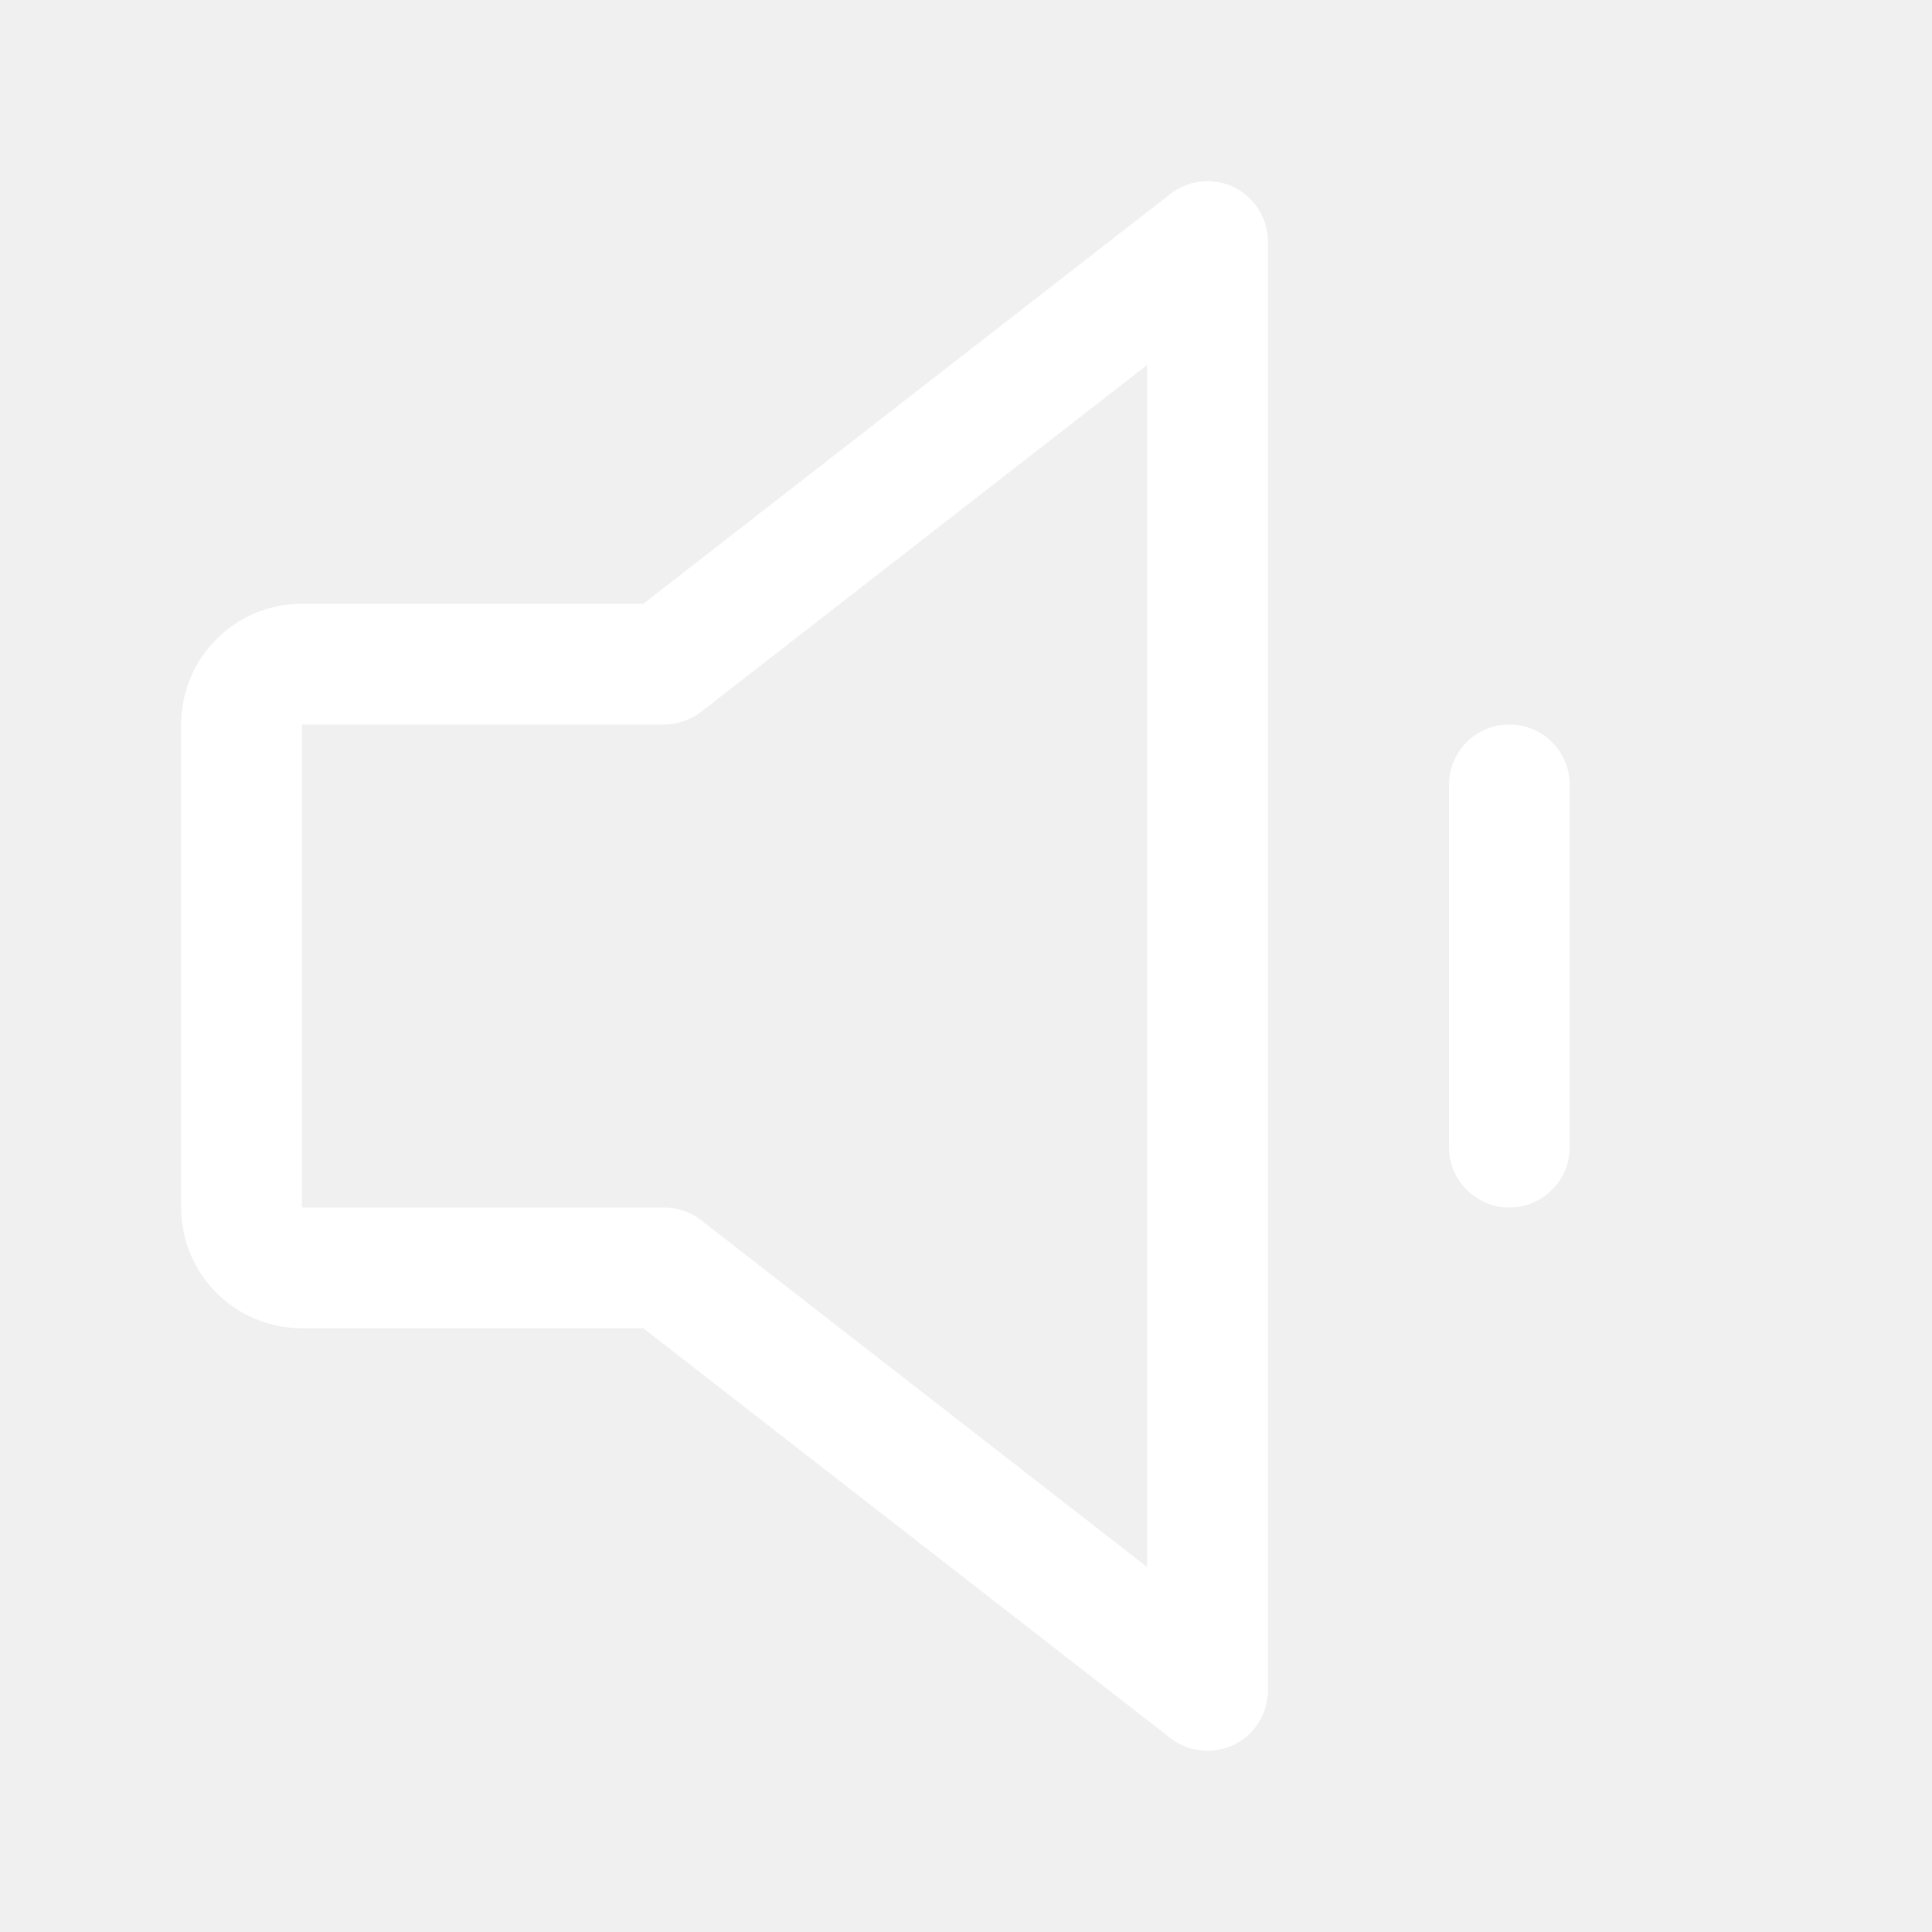
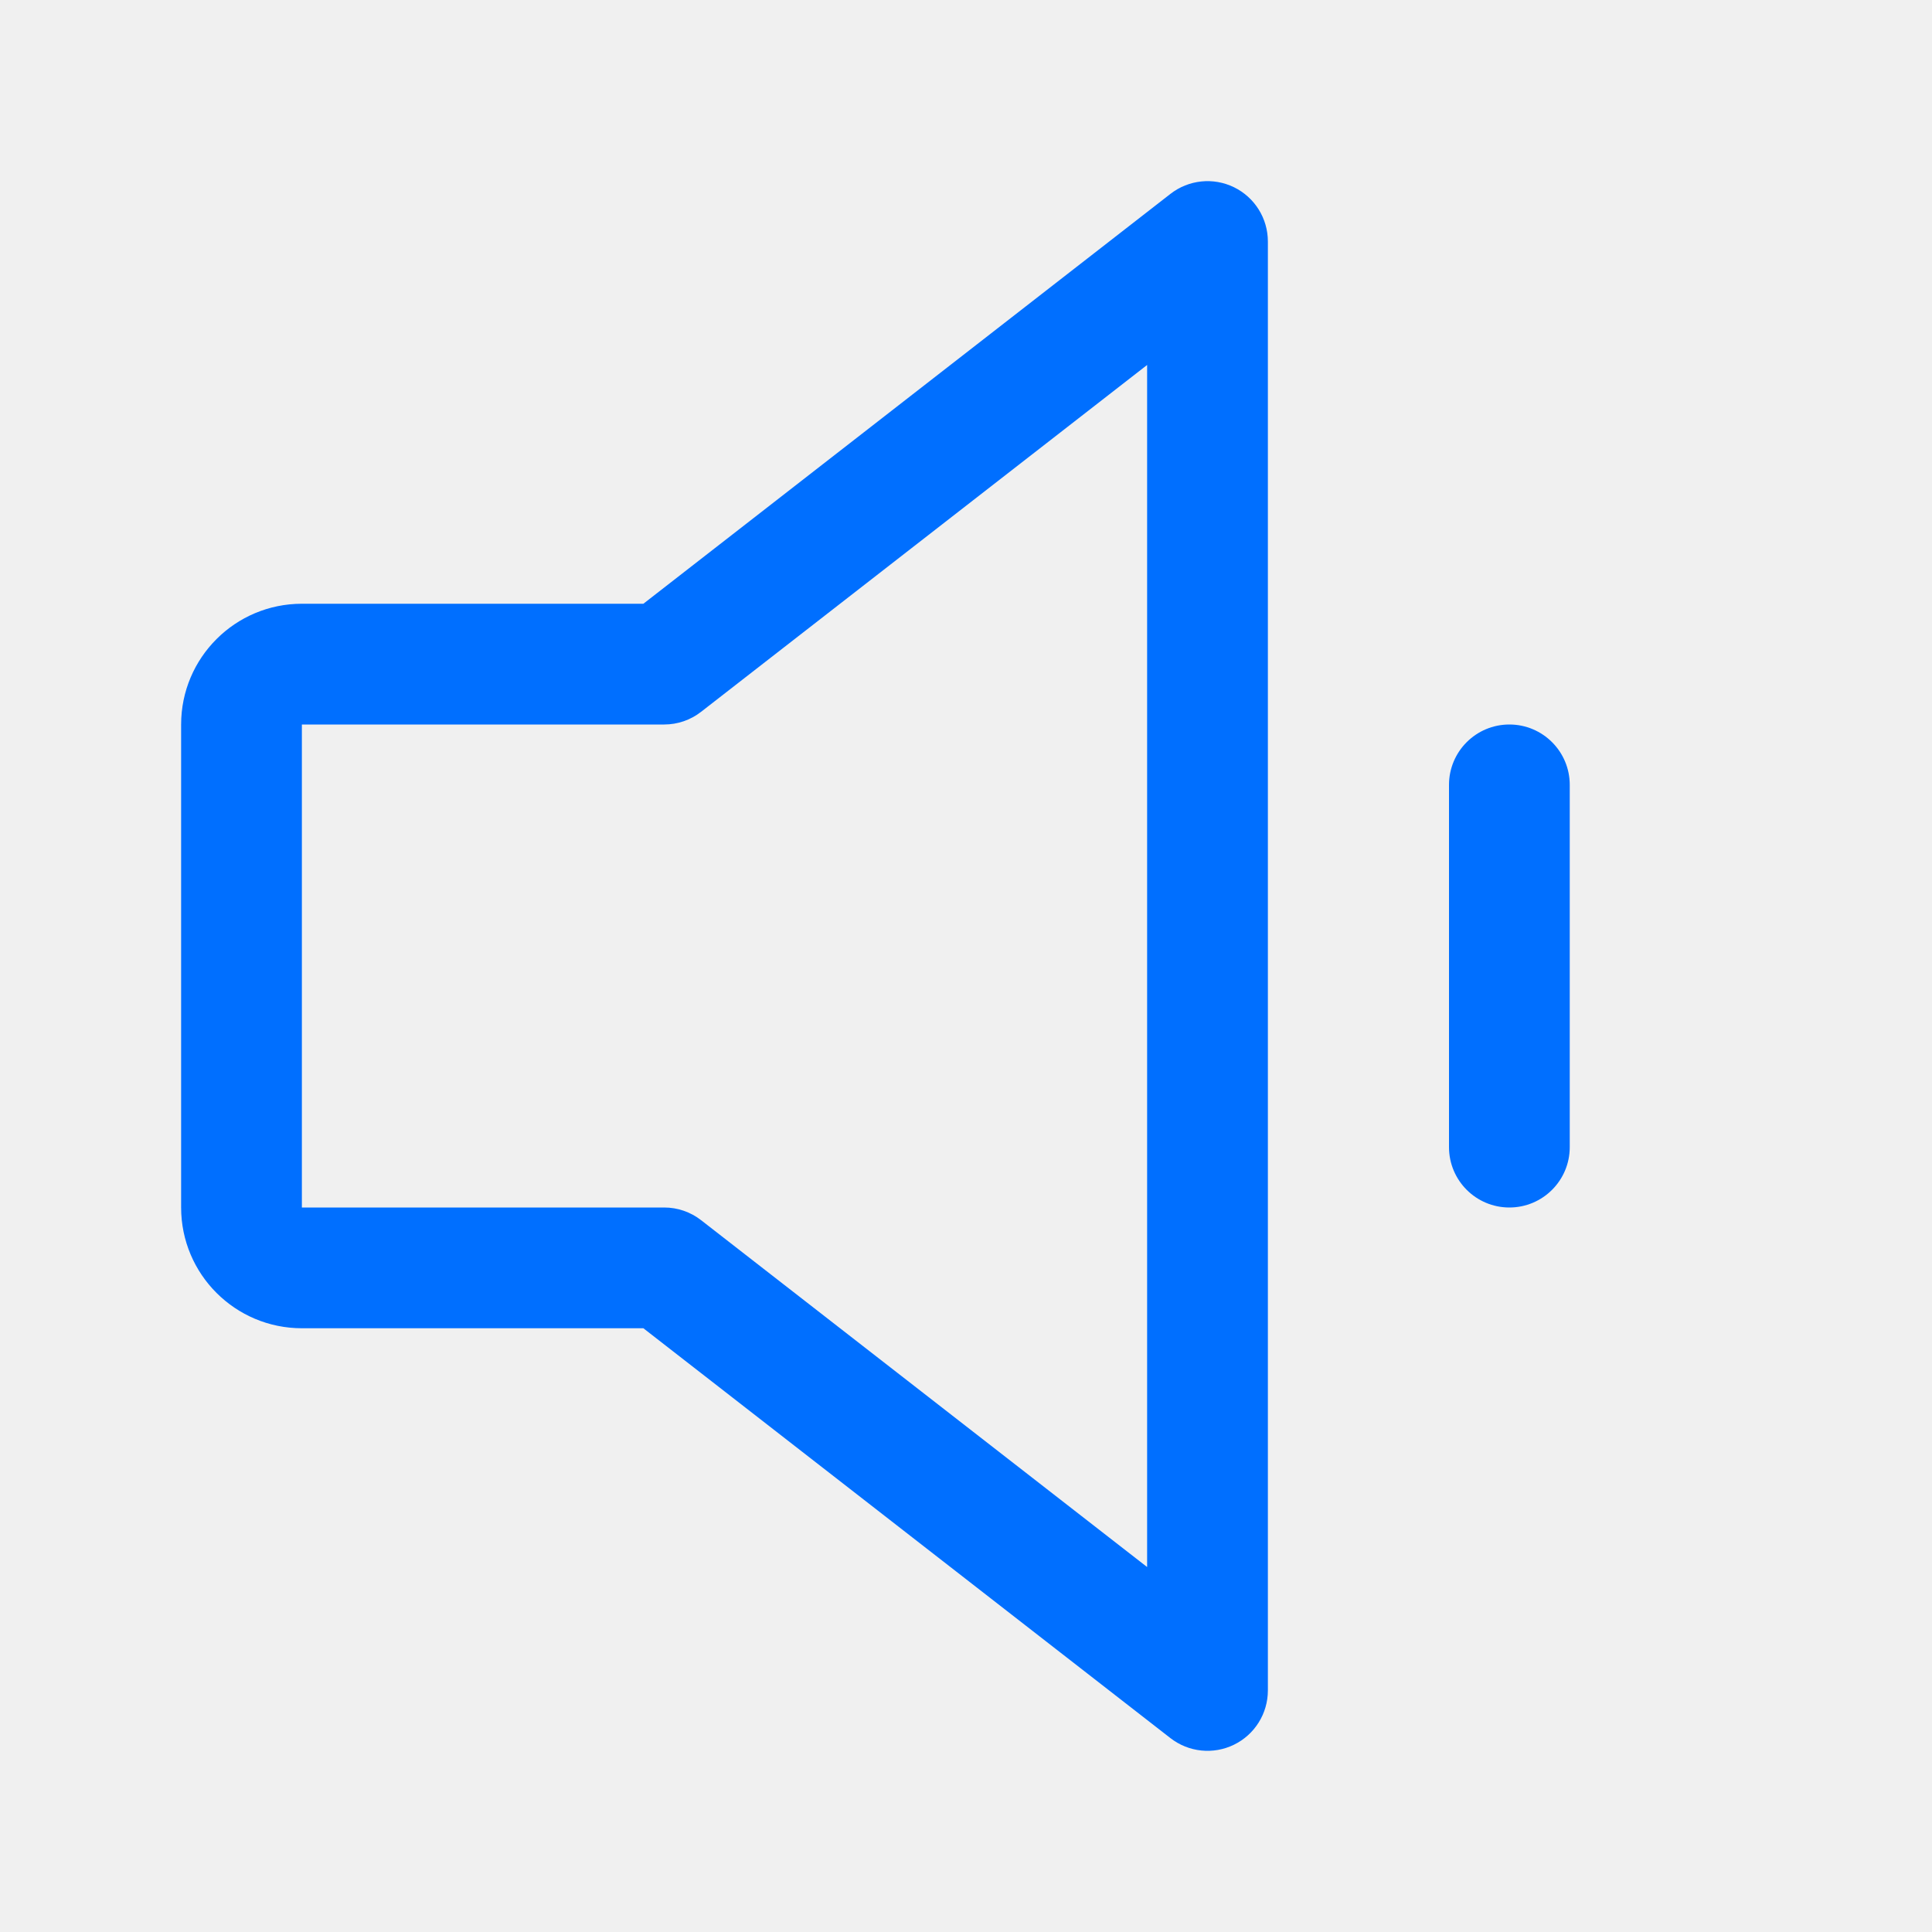
- <svg xmlns="http://www.w3.org/2000/svg" width="32" height="32" fill="#ffffff" viewBox="0 0 256 256">
+ <svg xmlns="http://www.w3.org/2000/svg" width="32" height="32" fill="#006fff" viewBox="0 0 256 256">
  <path d="M163.51,24.81a8,8,0,0,0-8.42.88L85.25,80H40A16,16,0,0,0,24,96v64a16,16,0,0,0,16,16H85.25l69.84,54.31A8,8,0,0,0,168,224V32A8,8,0,0,0,163.51,24.81ZM152,207.64,92.91,161.69A7.94,7.94,0,0,0,88,160H40V96H88a7.94,7.94,0,0,0,4.91-1.69L152,48.36ZM208,104v48a8,8,0,0,1-16,0V104a8,8,0,0,1,16,0Z" />
</svg>
